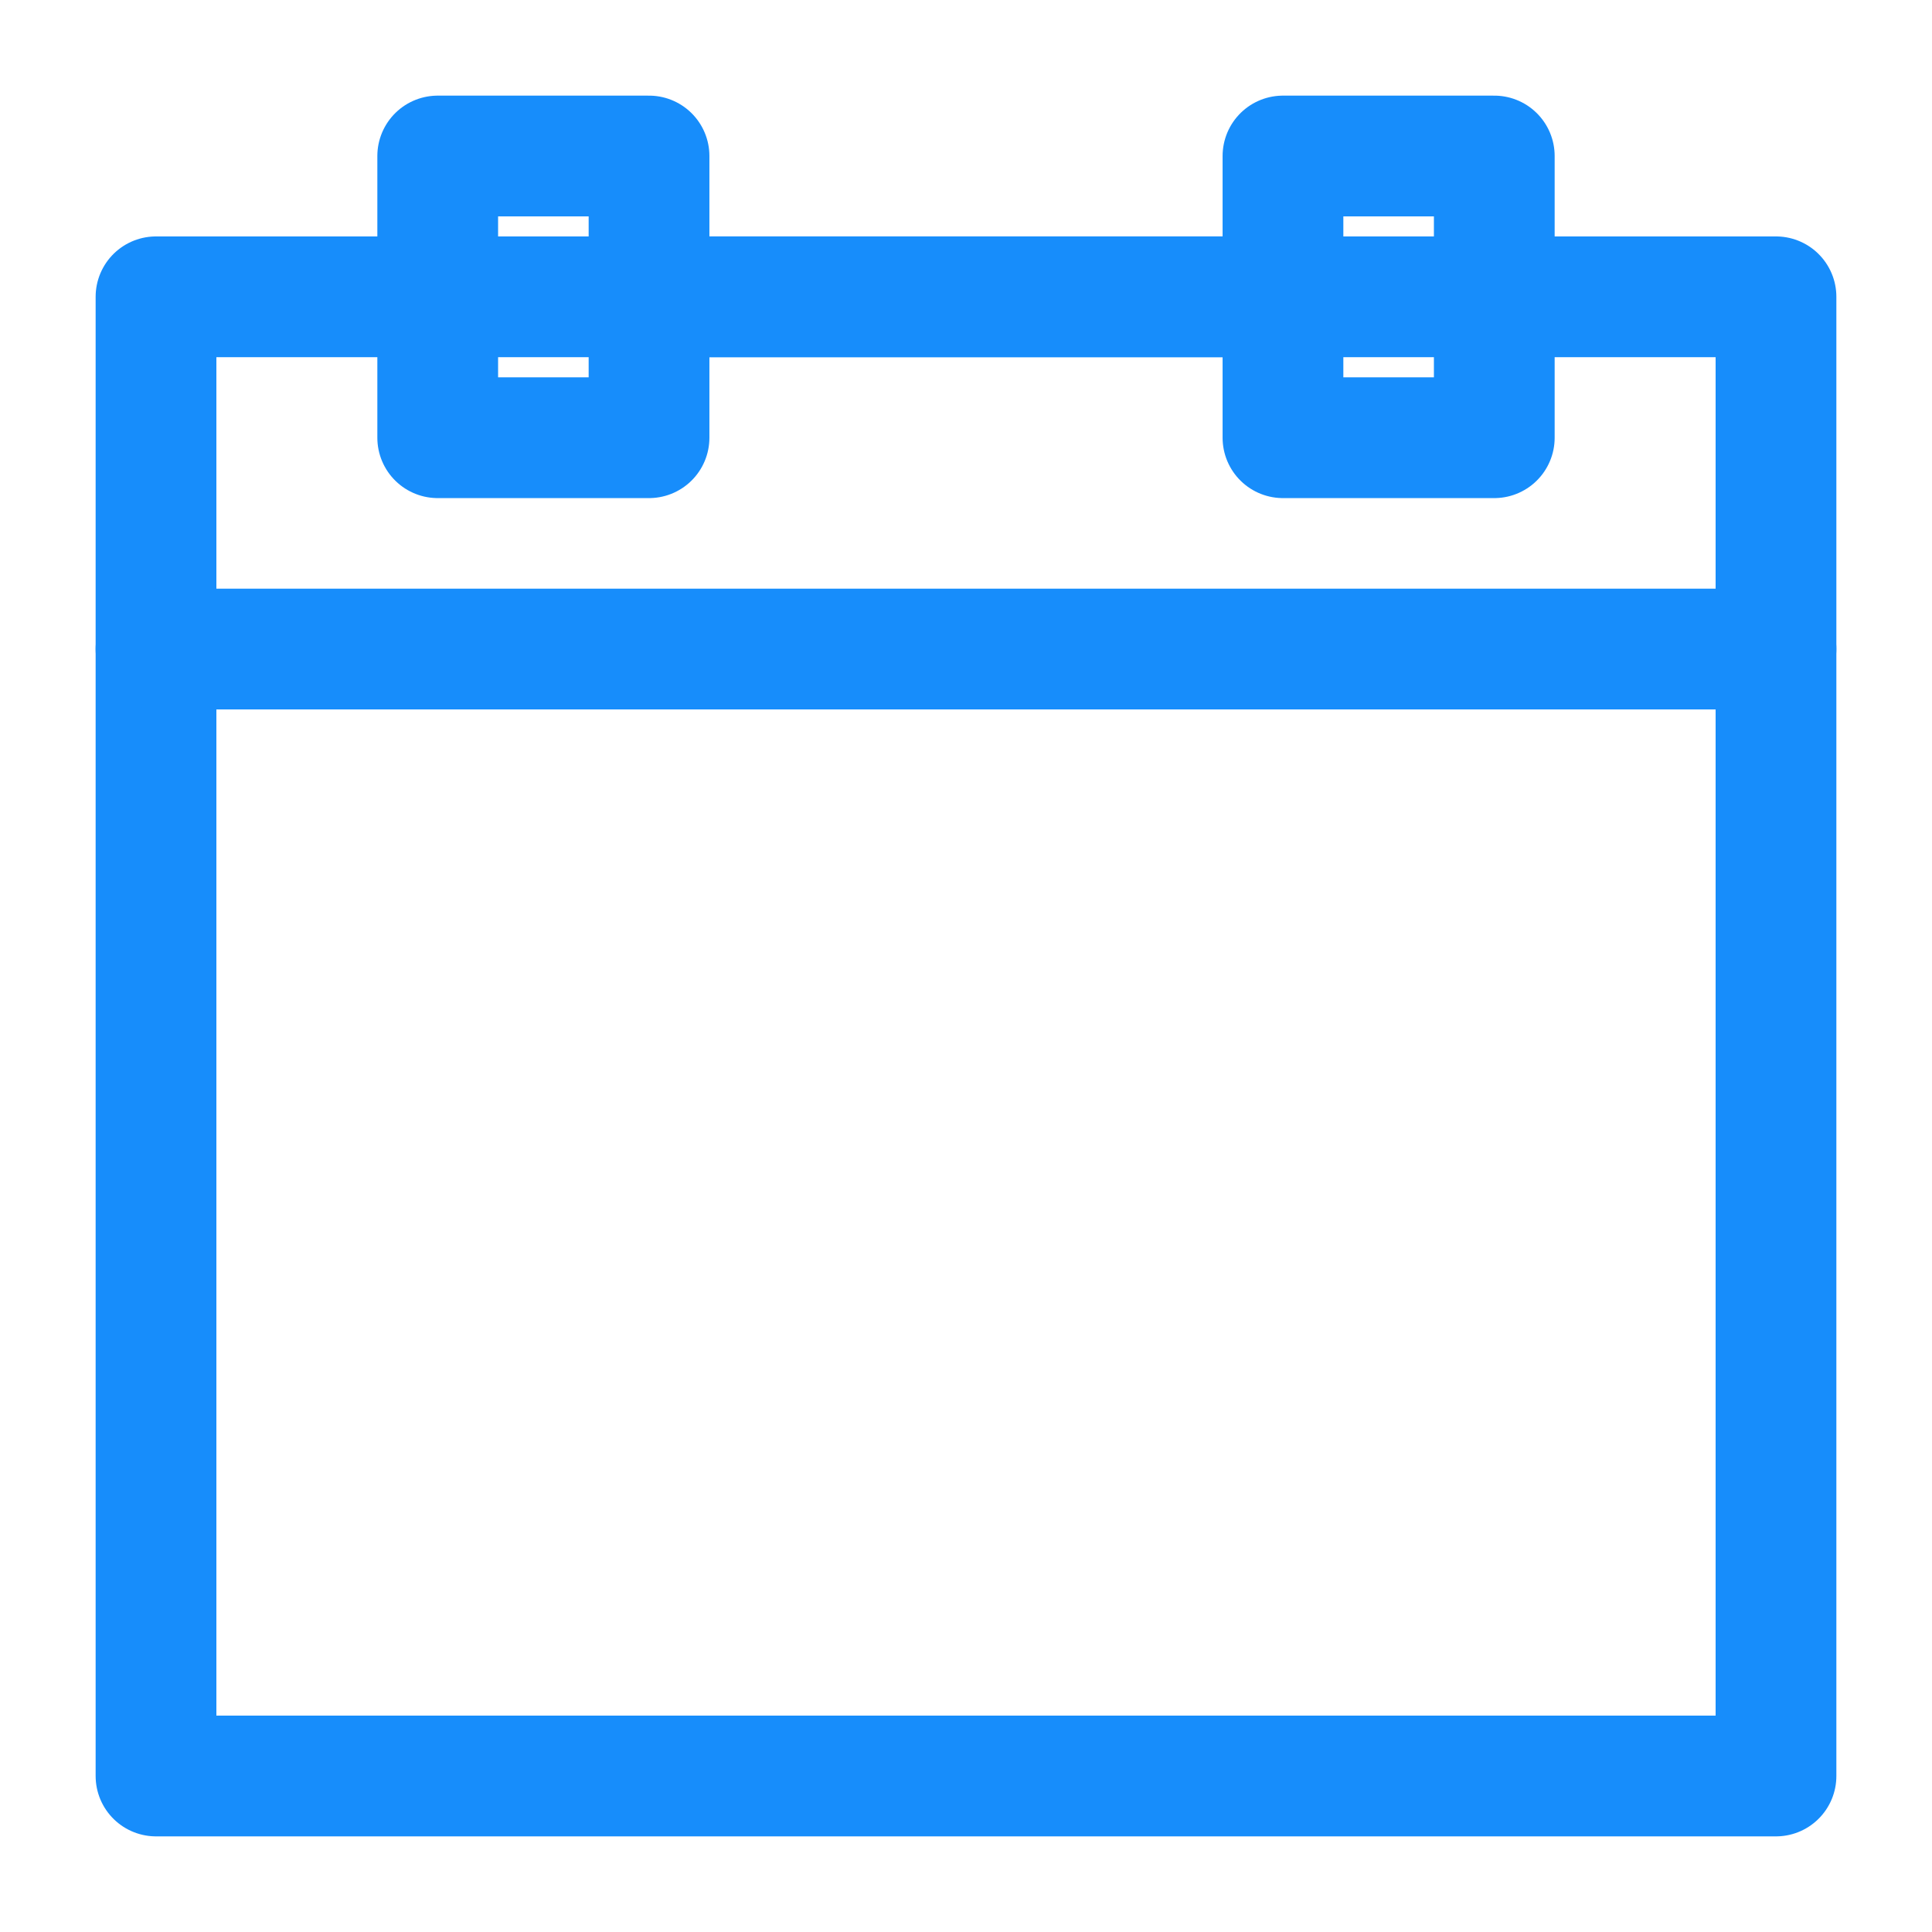
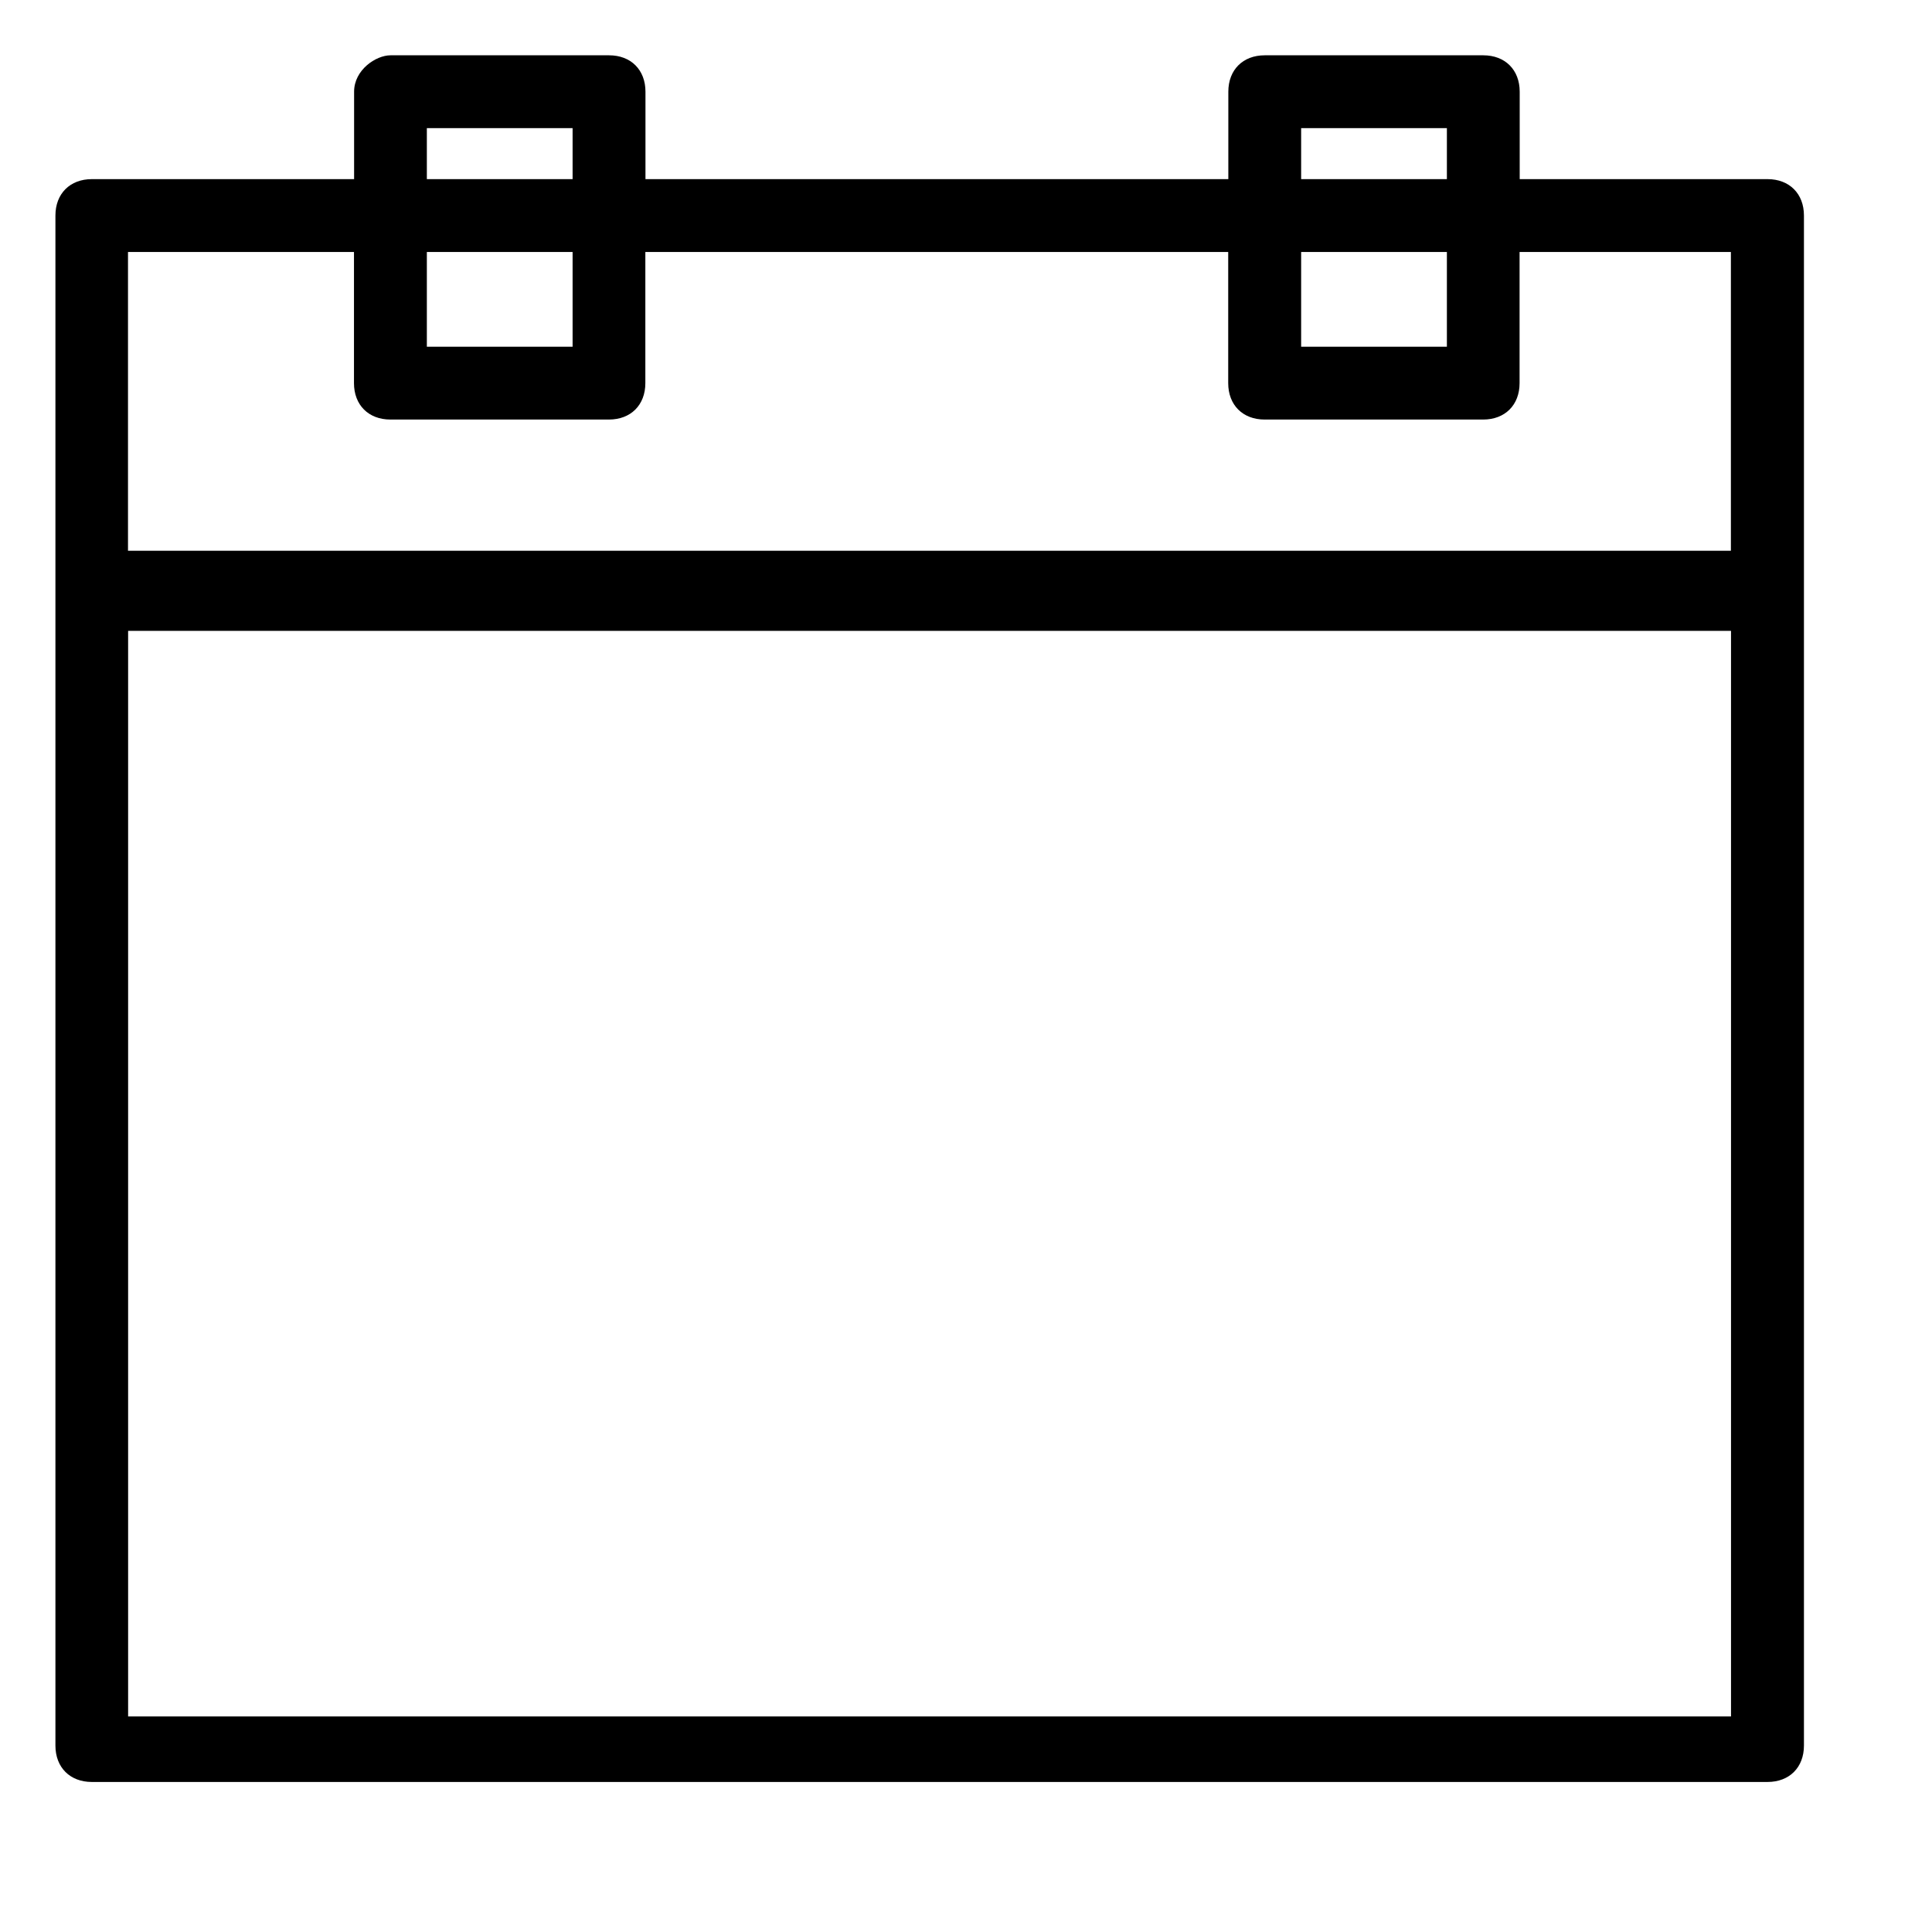
- <svg xmlns="http://www.w3.org/2000/svg" width="16px" height="16px" viewBox="0 0 16 16" version="1.1">
-   <defs />
-   <g id="Symbols" stroke="none" stroke-width="1" fill="none" fill-rule="evenodd" stroke-linecap="round" stroke-linejoin="round">
-     <g id="main-icons/calendar" transform="translate(1, 1)" stroke="#178dfb">
-       <g id="Page-1">
-         <polygon id="Stroke-1" points="2.625 1.458 11.375 1.458 13.708 1.458 13.708 13.708 0.292 13.708 0.292 1.458" />
-         <polygon id="Stroke-3" points="2.625 2.625 4.375 2.625 4.375 0.292 2.625 0.292" />
-         <polygon id="Stroke-5" points="9.625 2.625 11.375 2.625 11.375 0.292 9.625 0.292" />
-         <path d="M4.375,1.458 L9.625,1.458" id="Stroke-7" />
-         <path d="M0.292,4.375 L13.708,4.375" id="Stroke-8" />
-       </g>
-     </g>
-   </g>
+ <svg xmlns="http://www.w3.org/2000/svg" version="1.1" width="32" height="32" viewBox="0 0 32 32" aria-label="calendar">
+   <path d="M29.274 2.967h-4.103v-1.448c0-0.362-0.241-0.603-0.603-0.603h-3.62c-0.362 0-0.603 0.241-0.603 0.603v1.448h-9.654v-1.448c0-0.362-0.241-0.603-0.603-0.603h-3.62c-0.241 0-0.603 0.241-0.603 0.603v1.448h-4.344c-0.362 0-0.603 0.241-0.603 0.603v25.342c0 0.362 0.241 0.603 0.603 0.603h27.755c0.362 0 0.603-0.241 0.603-0.603v-25.342c0-0.362-0.241-0.603-0.603-0.603zM21.551 2.122h2.414v0.845h-2.414v-0.845zM21.551 4.174h2.414v1.569h-2.414v-1.569zM7.070 2.122h2.414v0.845h-2.414v-0.845zM7.070 4.174h2.414v1.569h-2.414v-1.569zM5.863 4.174v2.172c0 0.362 0.241 0.603 0.603 0.603h3.62c0.362 0 0.603-0.241 0.603-0.603v-2.172h9.654v2.172c0 0.362 0.241 0.603 0.603 0.603h3.62c0.362 0 0.603-0.241 0.603-0.603v-2.172h3.5v4.948h-26.549v-4.948h3.741zM2.122 28.309v-17.86h26.549v17.981h-26.549z" />
</svg>
